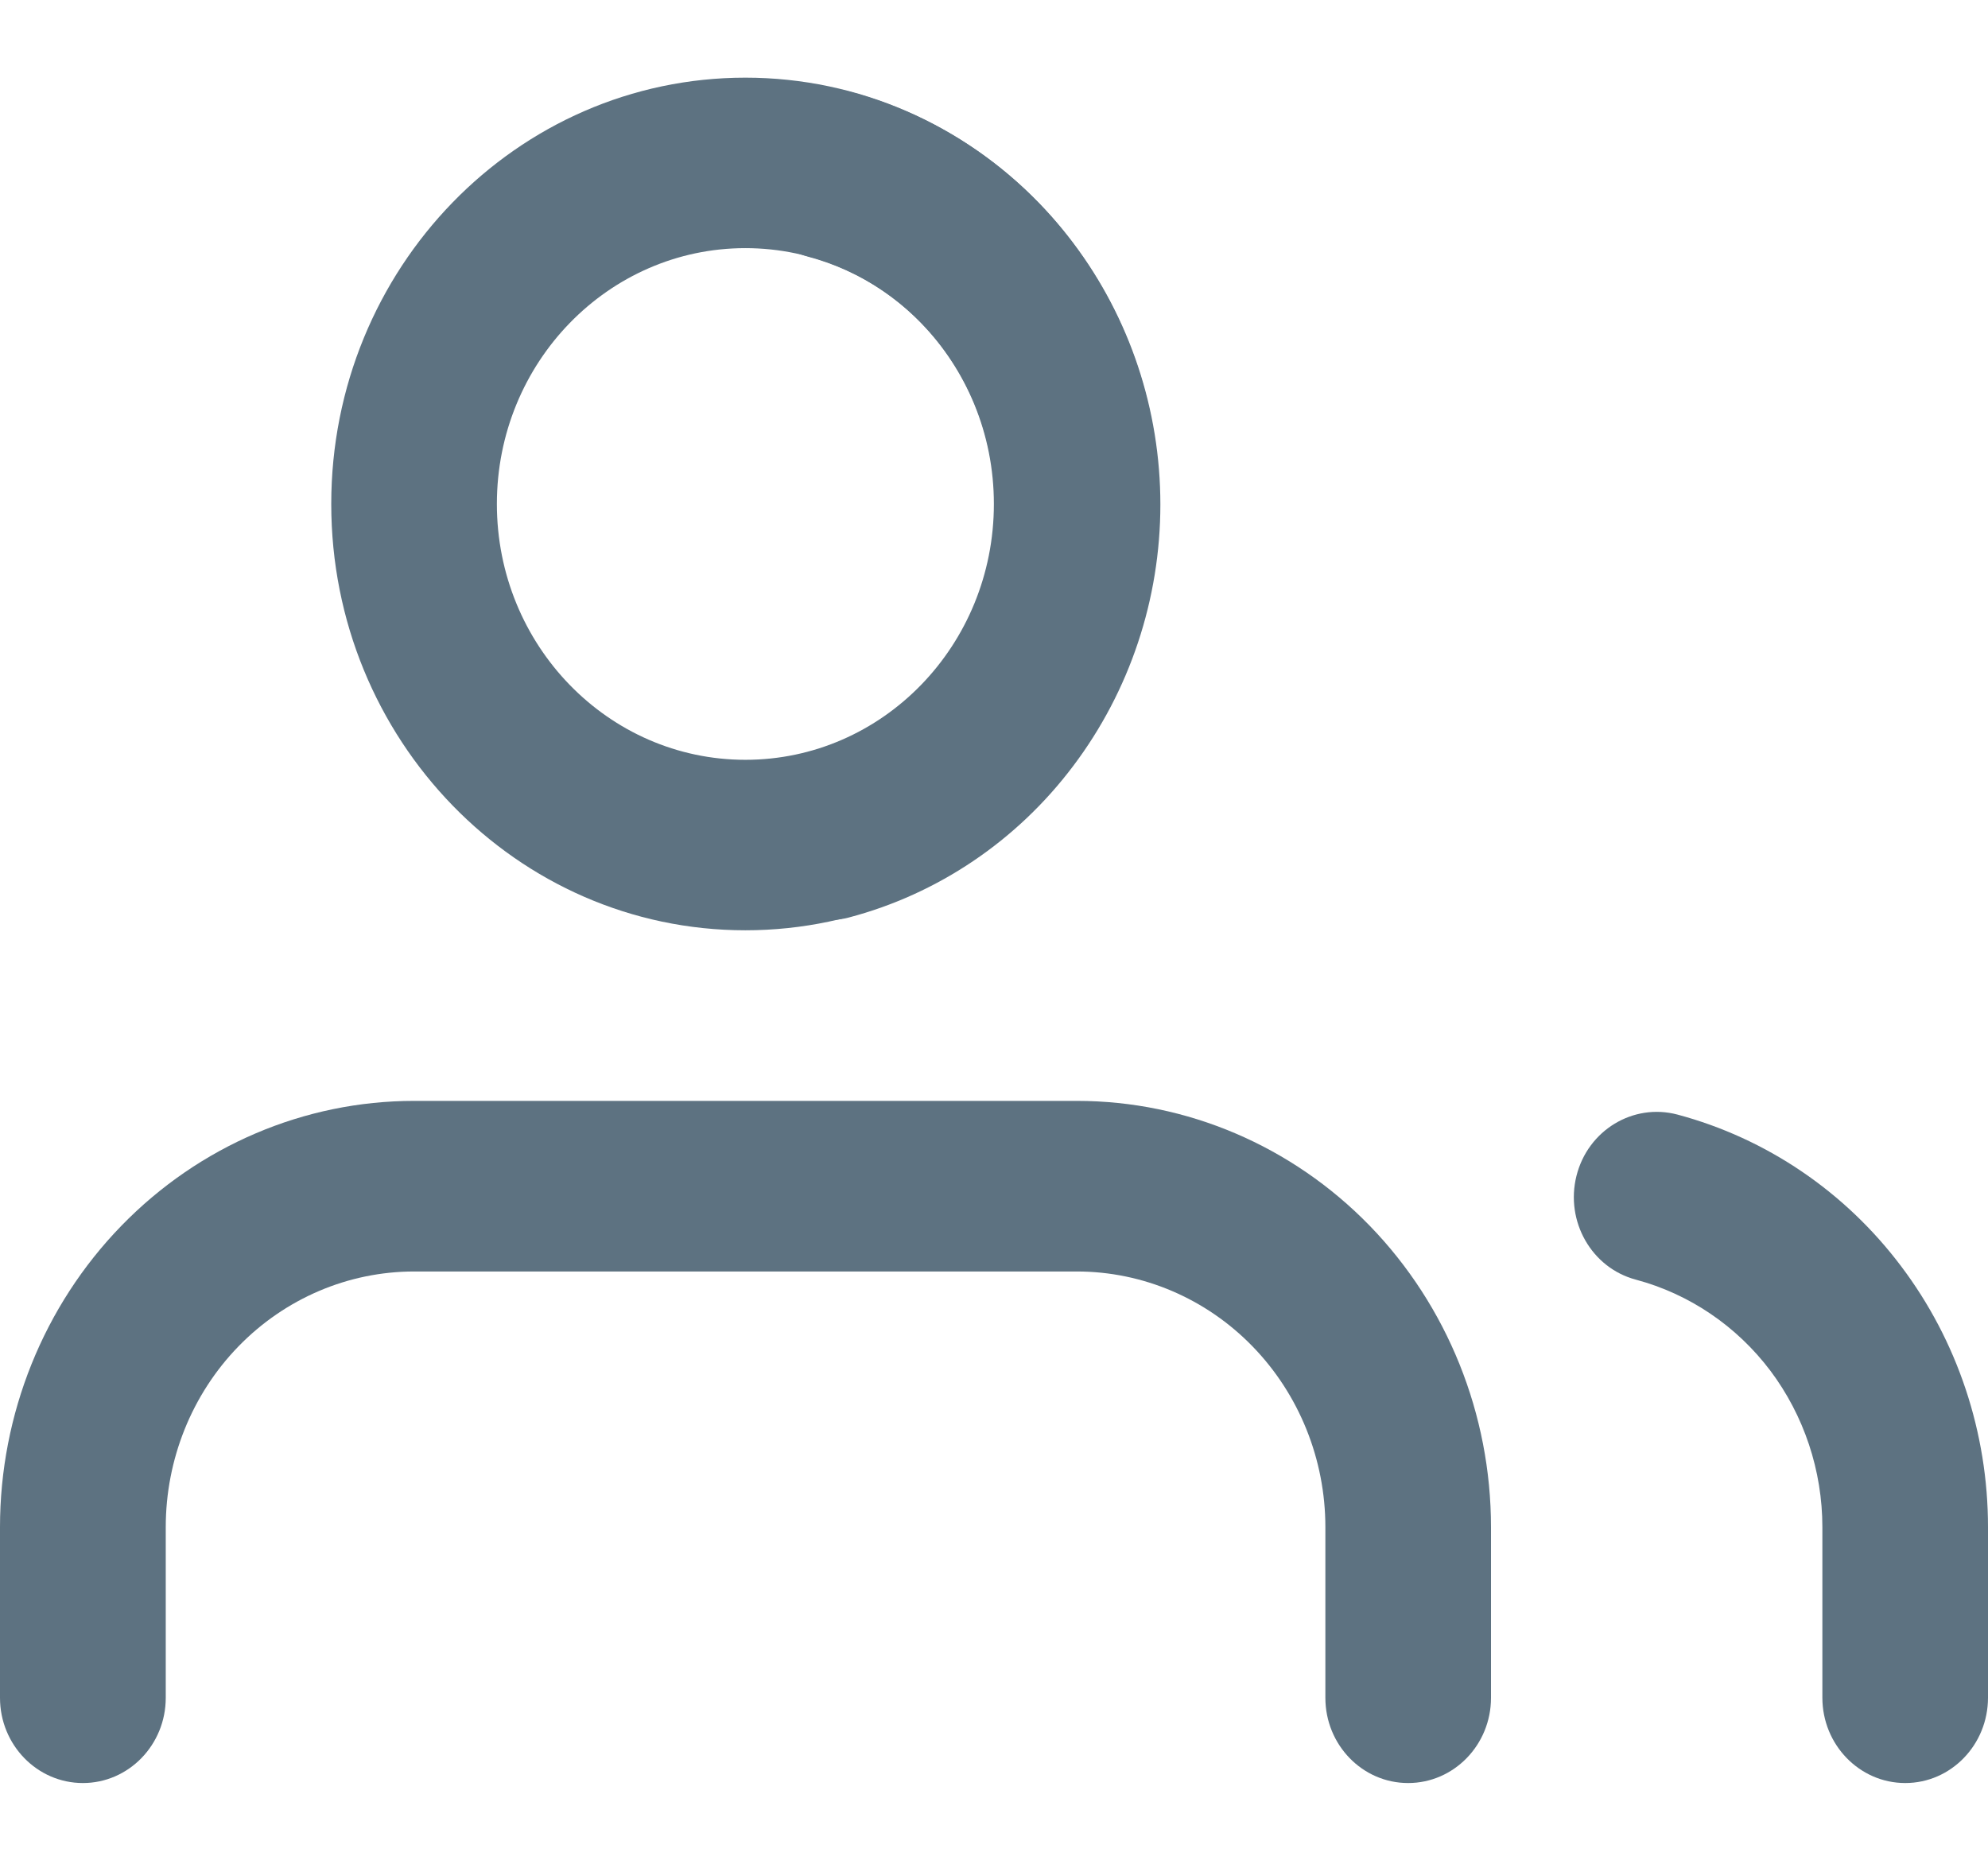
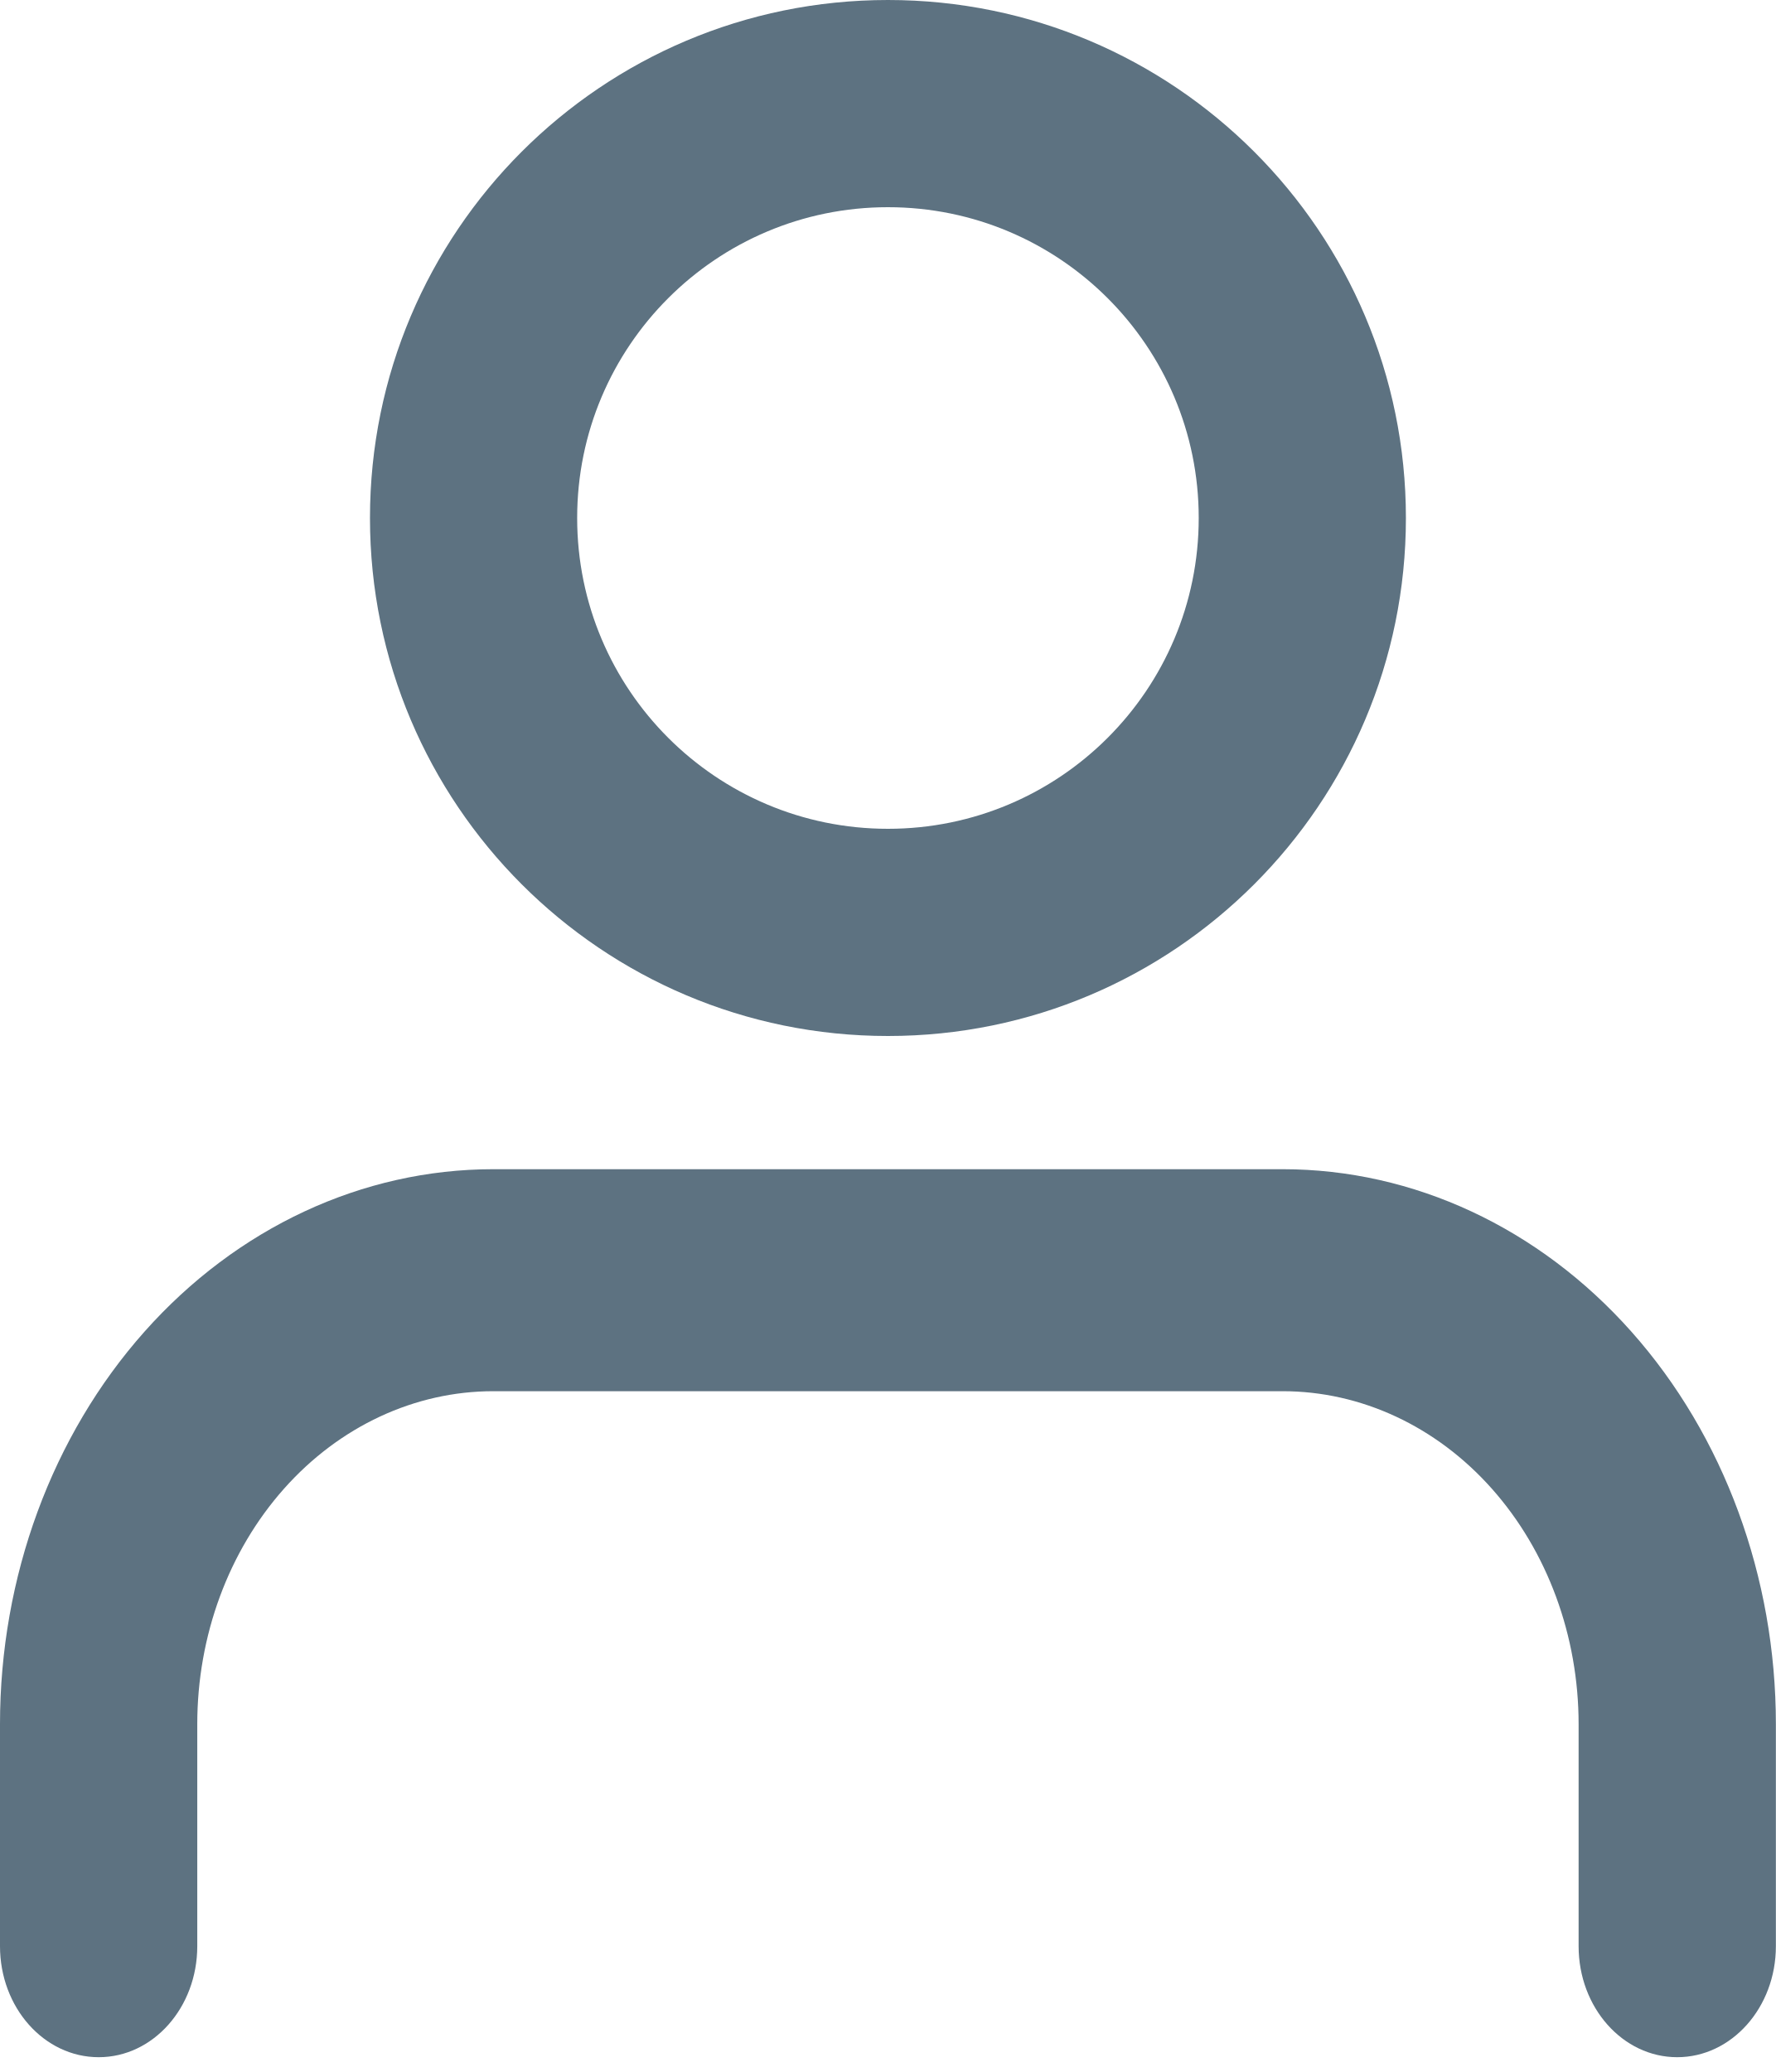
- <svg xmlns="http://www.w3.org/2000/svg" width="16" height="15" viewBox="0 0 16 15" fill="none">
-   <g id="Group 981">
-     <path id="Vector (Stroke)" fill-rule="evenodd" clip-rule="evenodd" d="M0.977 9.865C1.602 9.222 2.449 8.86 3.333 8.86H8.667C9.551 8.86 10.399 9.222 11.024 9.865C11.649 10.509 12 11.382 12 12.291V13.664C12 14.043 11.701 14.35 11.333 14.35C10.965 14.35 10.667 14.043 10.667 13.664V12.291C10.667 11.745 10.456 11.222 10.081 10.836C9.706 10.45 9.197 10.233 8.667 10.233H3.333C2.803 10.233 2.294 10.45 1.919 10.836C1.544 11.222 1.334 11.745 1.334 12.291V13.664C1.334 14.043 1.035 14.35 0.667 14.35C0.299 14.35 0 14.043 0 13.664V12.291C0 11.382 0.351 10.509 0.977 9.865Z" fill="#5D7281" />
-     <path id="Vector (Stroke)_2" fill-rule="evenodd" clip-rule="evenodd" d="M5.999 1.997C4.895 1.997 3.999 2.919 3.999 4.056C3.999 5.193 4.895 6.115 5.999 6.115C7.104 6.115 7.999 5.193 7.999 4.056C7.999 2.919 7.104 1.997 5.999 1.997ZM2.666 4.056C2.666 2.161 4.158 0.625 5.999 0.625C7.84 0.625 9.333 2.161 9.333 4.056C9.333 5.951 7.84 7.487 5.999 7.487C4.158 7.487 2.666 5.951 2.666 4.056Z" fill="#5D7281" />
-     <path id="Vector (Stroke)_3" fill-rule="evenodd" clip-rule="evenodd" d="M12.688 9.463C12.78 9.096 13.144 8.876 13.5 8.97C14.215 9.161 14.849 9.59 15.301 10.191C15.754 10.791 16 11.53 16 12.29L16 13.663C16 14.042 15.702 14.35 15.334 14.35C14.966 14.35 14.667 14.042 14.667 13.663V12.291C14.667 12.291 14.667 12.291 14.667 12.291C14.667 11.835 14.519 11.392 14.248 11.031C13.976 10.671 13.596 10.414 13.167 10.299C12.81 10.205 12.596 9.83 12.688 9.463Z" fill="#5D7281" />
-     <path id="Vector (Stroke)_4" fill-rule="evenodd" clip-rule="evenodd" d="M6.021 1.23C6.112 0.863 6.475 0.642 6.832 0.736C7.549 0.925 8.185 1.354 8.638 1.956C9.092 2.558 9.339 3.298 9.339 4.06C9.339 4.822 9.092 5.562 8.638 6.164C8.185 6.766 7.549 7.195 6.832 7.384C6.475 7.478 6.112 7.257 6.021 6.889C5.93 6.522 6.145 6.148 6.501 6.054C6.932 5.941 7.313 5.683 7.585 5.322C7.857 4.961 8.005 4.517 8.005 4.06C8.005 3.603 7.857 3.159 7.585 2.797C7.313 2.436 6.932 2.179 6.501 2.065C6.145 1.971 5.93 1.598 6.021 1.23Z" fill="#5D7281" />
+ <svg xmlns="http://www.w3.org/2000/svg" width="12" height="14" viewBox="0 0 12 14" fill="none">
+   <g id="Group 979">
+     <path id="Vector (Stroke)" fill-rule="evenodd" clip-rule="evenodd" d="M0.976 8.998C1.601 8.295 2.449 7.9 3.333 7.9H8.667C9.551 7.9 10.399 8.295 11.024 8.998C11.649 9.701 12 10.655 12 11.65V13.15C12 13.564 11.701 13.9 11.333 13.9C10.965 13.9 10.667 13.564 10.667 13.15V11.65C10.667 11.053 10.456 10.481 10.081 10.059C9.706 9.637 9.197 9.4 8.667 9.4H3.333C2.803 9.4 2.294 9.637 1.919 10.059C1.544 10.481 1.333 11.053 1.333 11.65V13.15C1.333 13.564 1.035 13.9 0.667 13.9C0.298 13.9 0 13.564 0 13.15V11.65C0 10.655 0.351 9.701 0.976 8.998Z" fill="#5D7281" />
+     <path id="Vector (Stroke)_2" fill-rule="evenodd" clip-rule="evenodd" d="M6 1.4C4.84 1.4 3.9 2.34 3.9 3.5C3.9 4.66 4.84 5.6 6 5.6C7.16 5.6 8.1 4.66 8.1 3.5C8.1 2.34 7.16 1.4 6 1.4ZM2.5 3.5C2.5 1.567 4.067 0 6 0C7.933 0 9.5 1.567 9.5 3.5C9.5 5.433 7.933 7 6 7C4.067 7 2.5 5.433 2.5 3.5Z" fill="#5D7281" />
  </g>
</svg>
